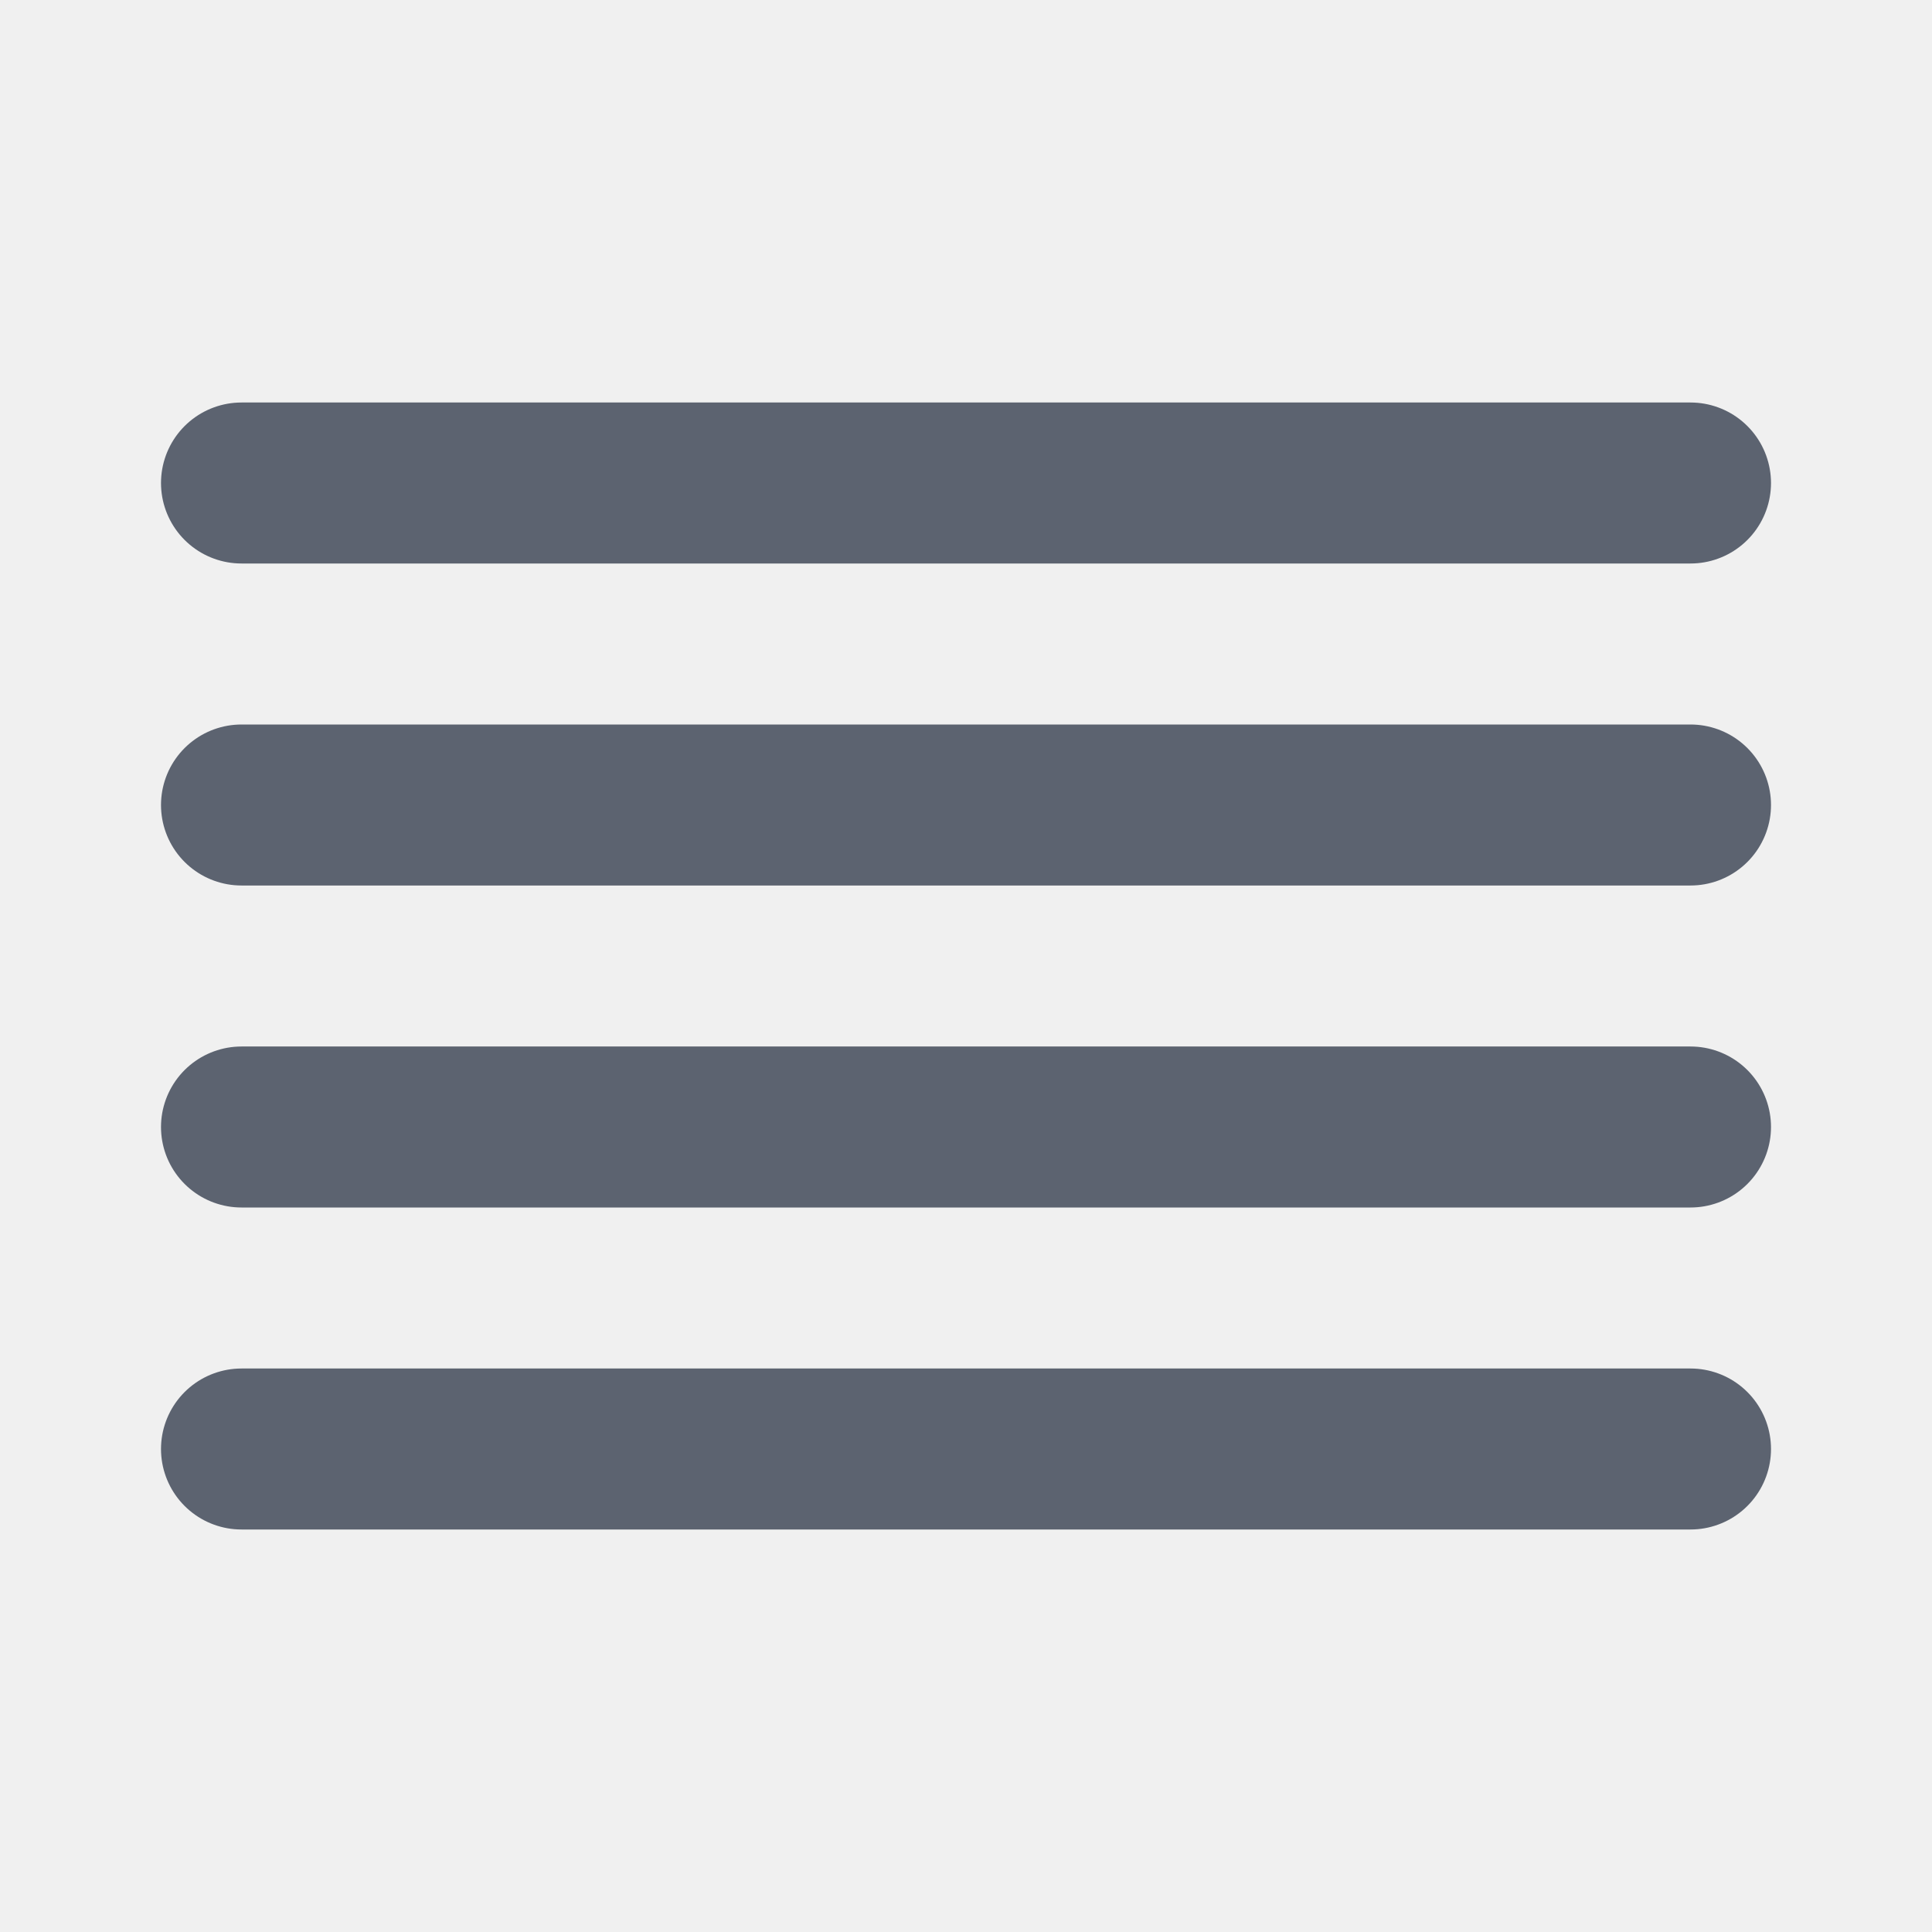
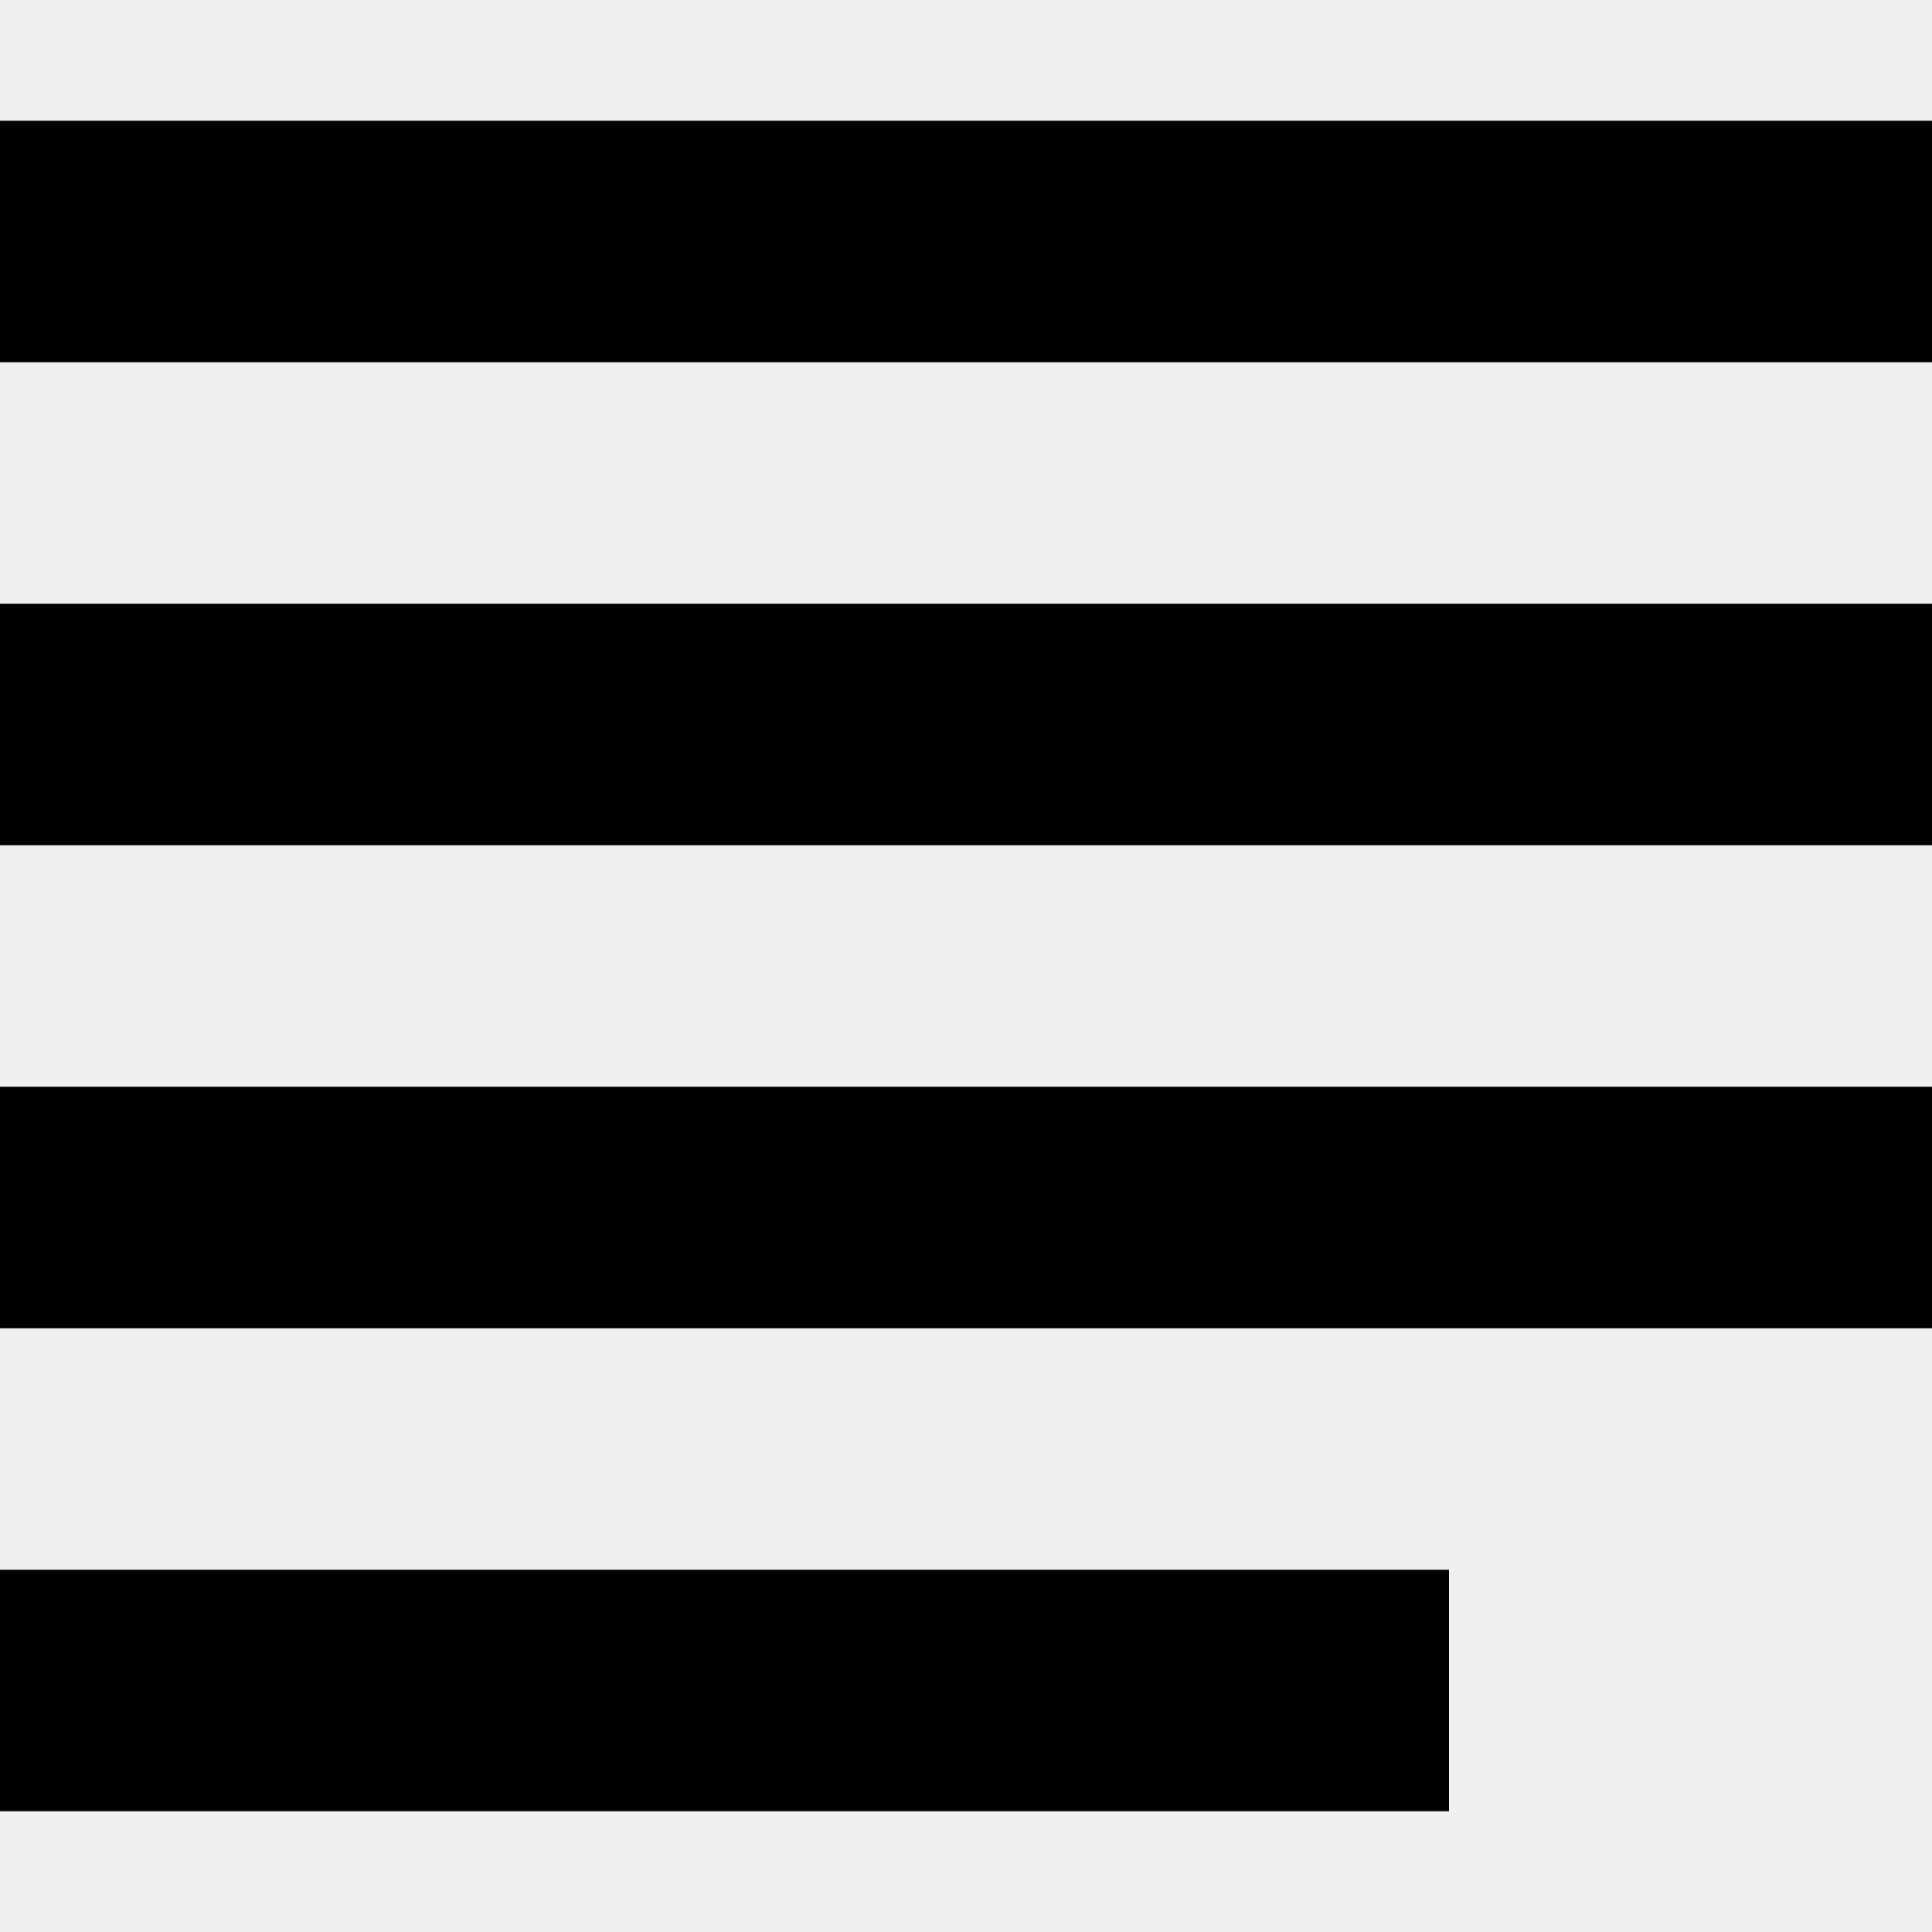
- <svg xmlns="http://www.w3.org/2000/svg" width="24" height="24" viewBox="0 0 24 24" fill="none" stroke="#5C6370" stroke-width="2" stroke-linecap="round" stroke-linejoin="round">
-   <line x1="21" y1="10" x2="3" y2="10" />
-   <line x1="21" y1="6" x2="3" y2="6" />
-   <line x1="21" y1="14" x2="3" y2="14" />
-   <line x1="21" y1="18" x2="3" y2="18" />
+ <svg xmlns="http://www.w3.org/2000/svg" width="16px" height="16px" id="svg2385">
+   <defs id="defs2387">
+     </defs>
+   <g id="layer1">
+     <rect style="opacity:1;fill:#000000;fill-opacity:1;fill-rule:nonzero;stroke:none;stroke-width:0.5;stroke-miterlimit:4;stroke-dasharray:none;stroke-opacity:1" id="rect3242" width="16" height="2" x="2.220446e-16" y="1" />
+     <rect style="opacity:0;fill:#ffffff;fill-opacity:1;fill-rule:evenodd;stroke:none;stroke-width:1;stroke-miterlimit:4;stroke-dasharray:none;stroke-opacity:1" id="rect3254" width="16" height="16" x="0" y="0" ry="0" />
+     <rect style="opacity:1;fill:#000000;fill-opacity:1;fill-rule:nonzero;stroke:none;stroke-width:0.5;stroke-miterlimit:4;stroke-dasharray:none;stroke-opacity:1" id="rect3295" width="16" height="2" x="-8.8817842e-16" y="5" />
+     <rect style="opacity:1;fill:#000000;fill-opacity:1;fill-rule:nonzero;stroke:none;stroke-width:0.5;stroke-miterlimit:4;stroke-dasharray:none;stroke-opacity:1" id="rect3297" width="16" height="2" x="2.220446e-16" y="9" />
+     <rect style="opacity:1;fill:#000000;fill-opacity:1;fill-rule:nonzero;stroke:none;stroke-width:0.5;stroke-miterlimit:4;stroke-dasharray:none;stroke-opacity:1" id="rect3189" width="12" height="2" x="0" y="13" />
+   </g>
</svg>
